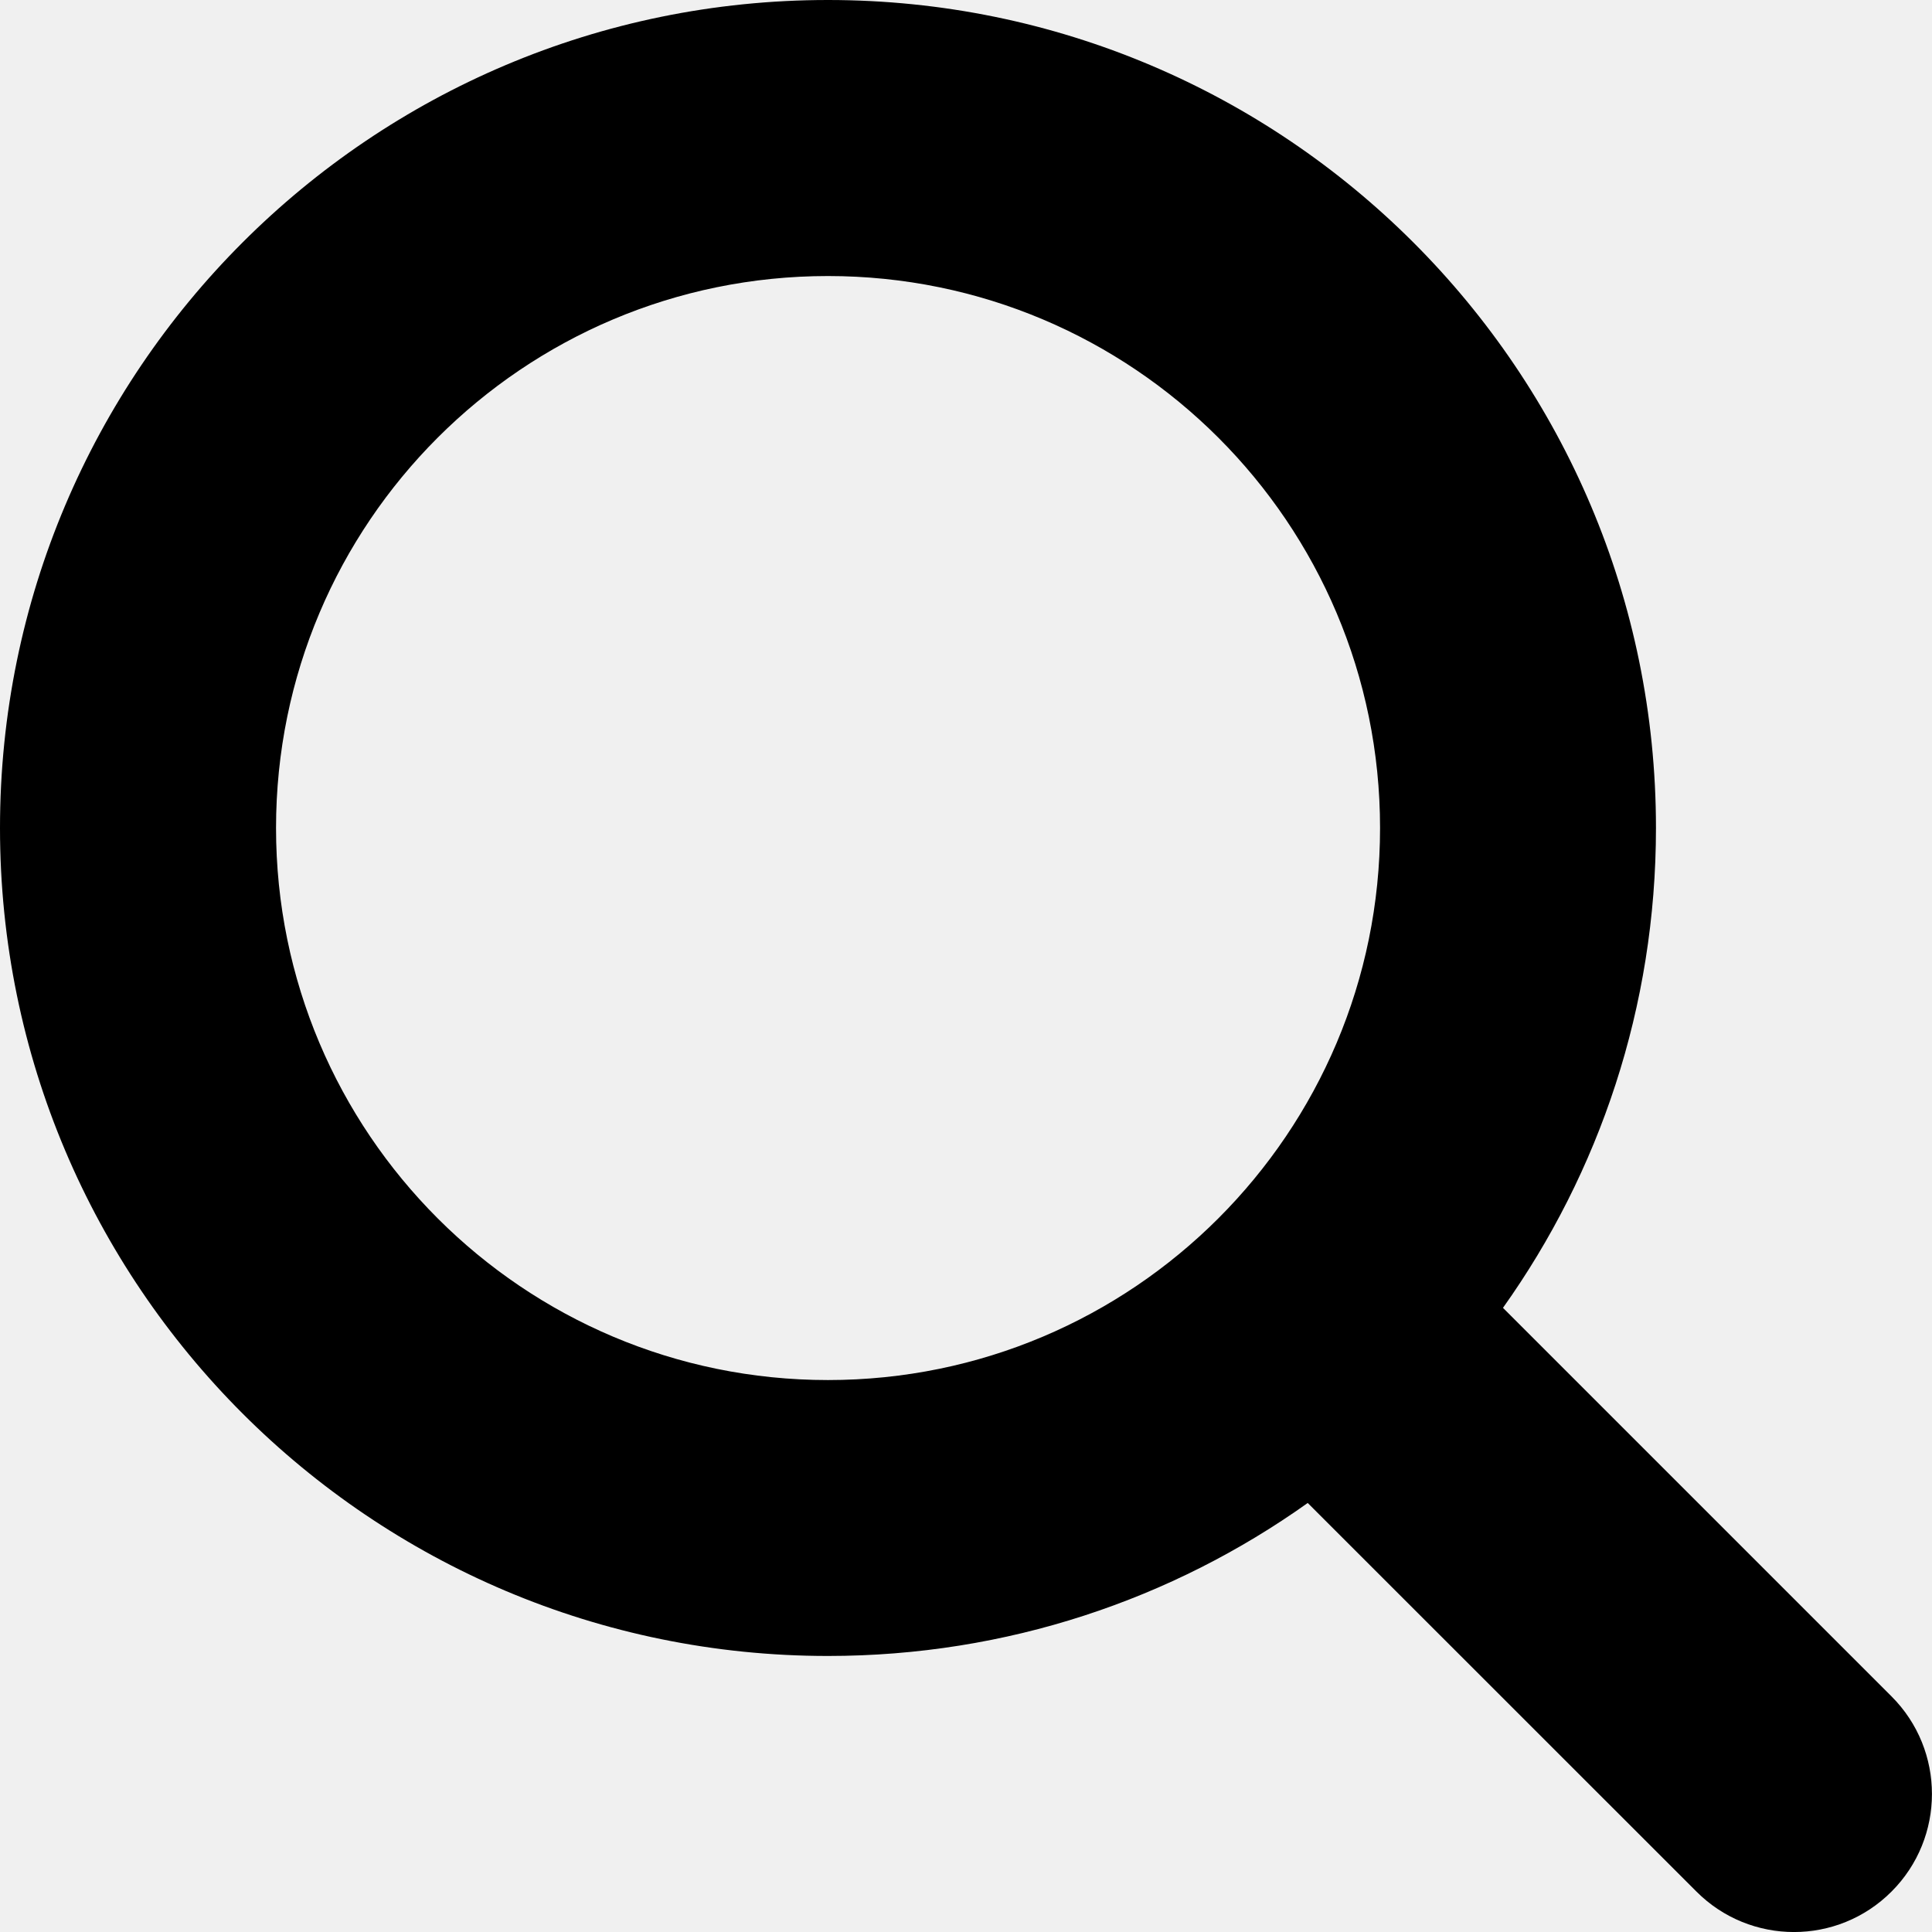
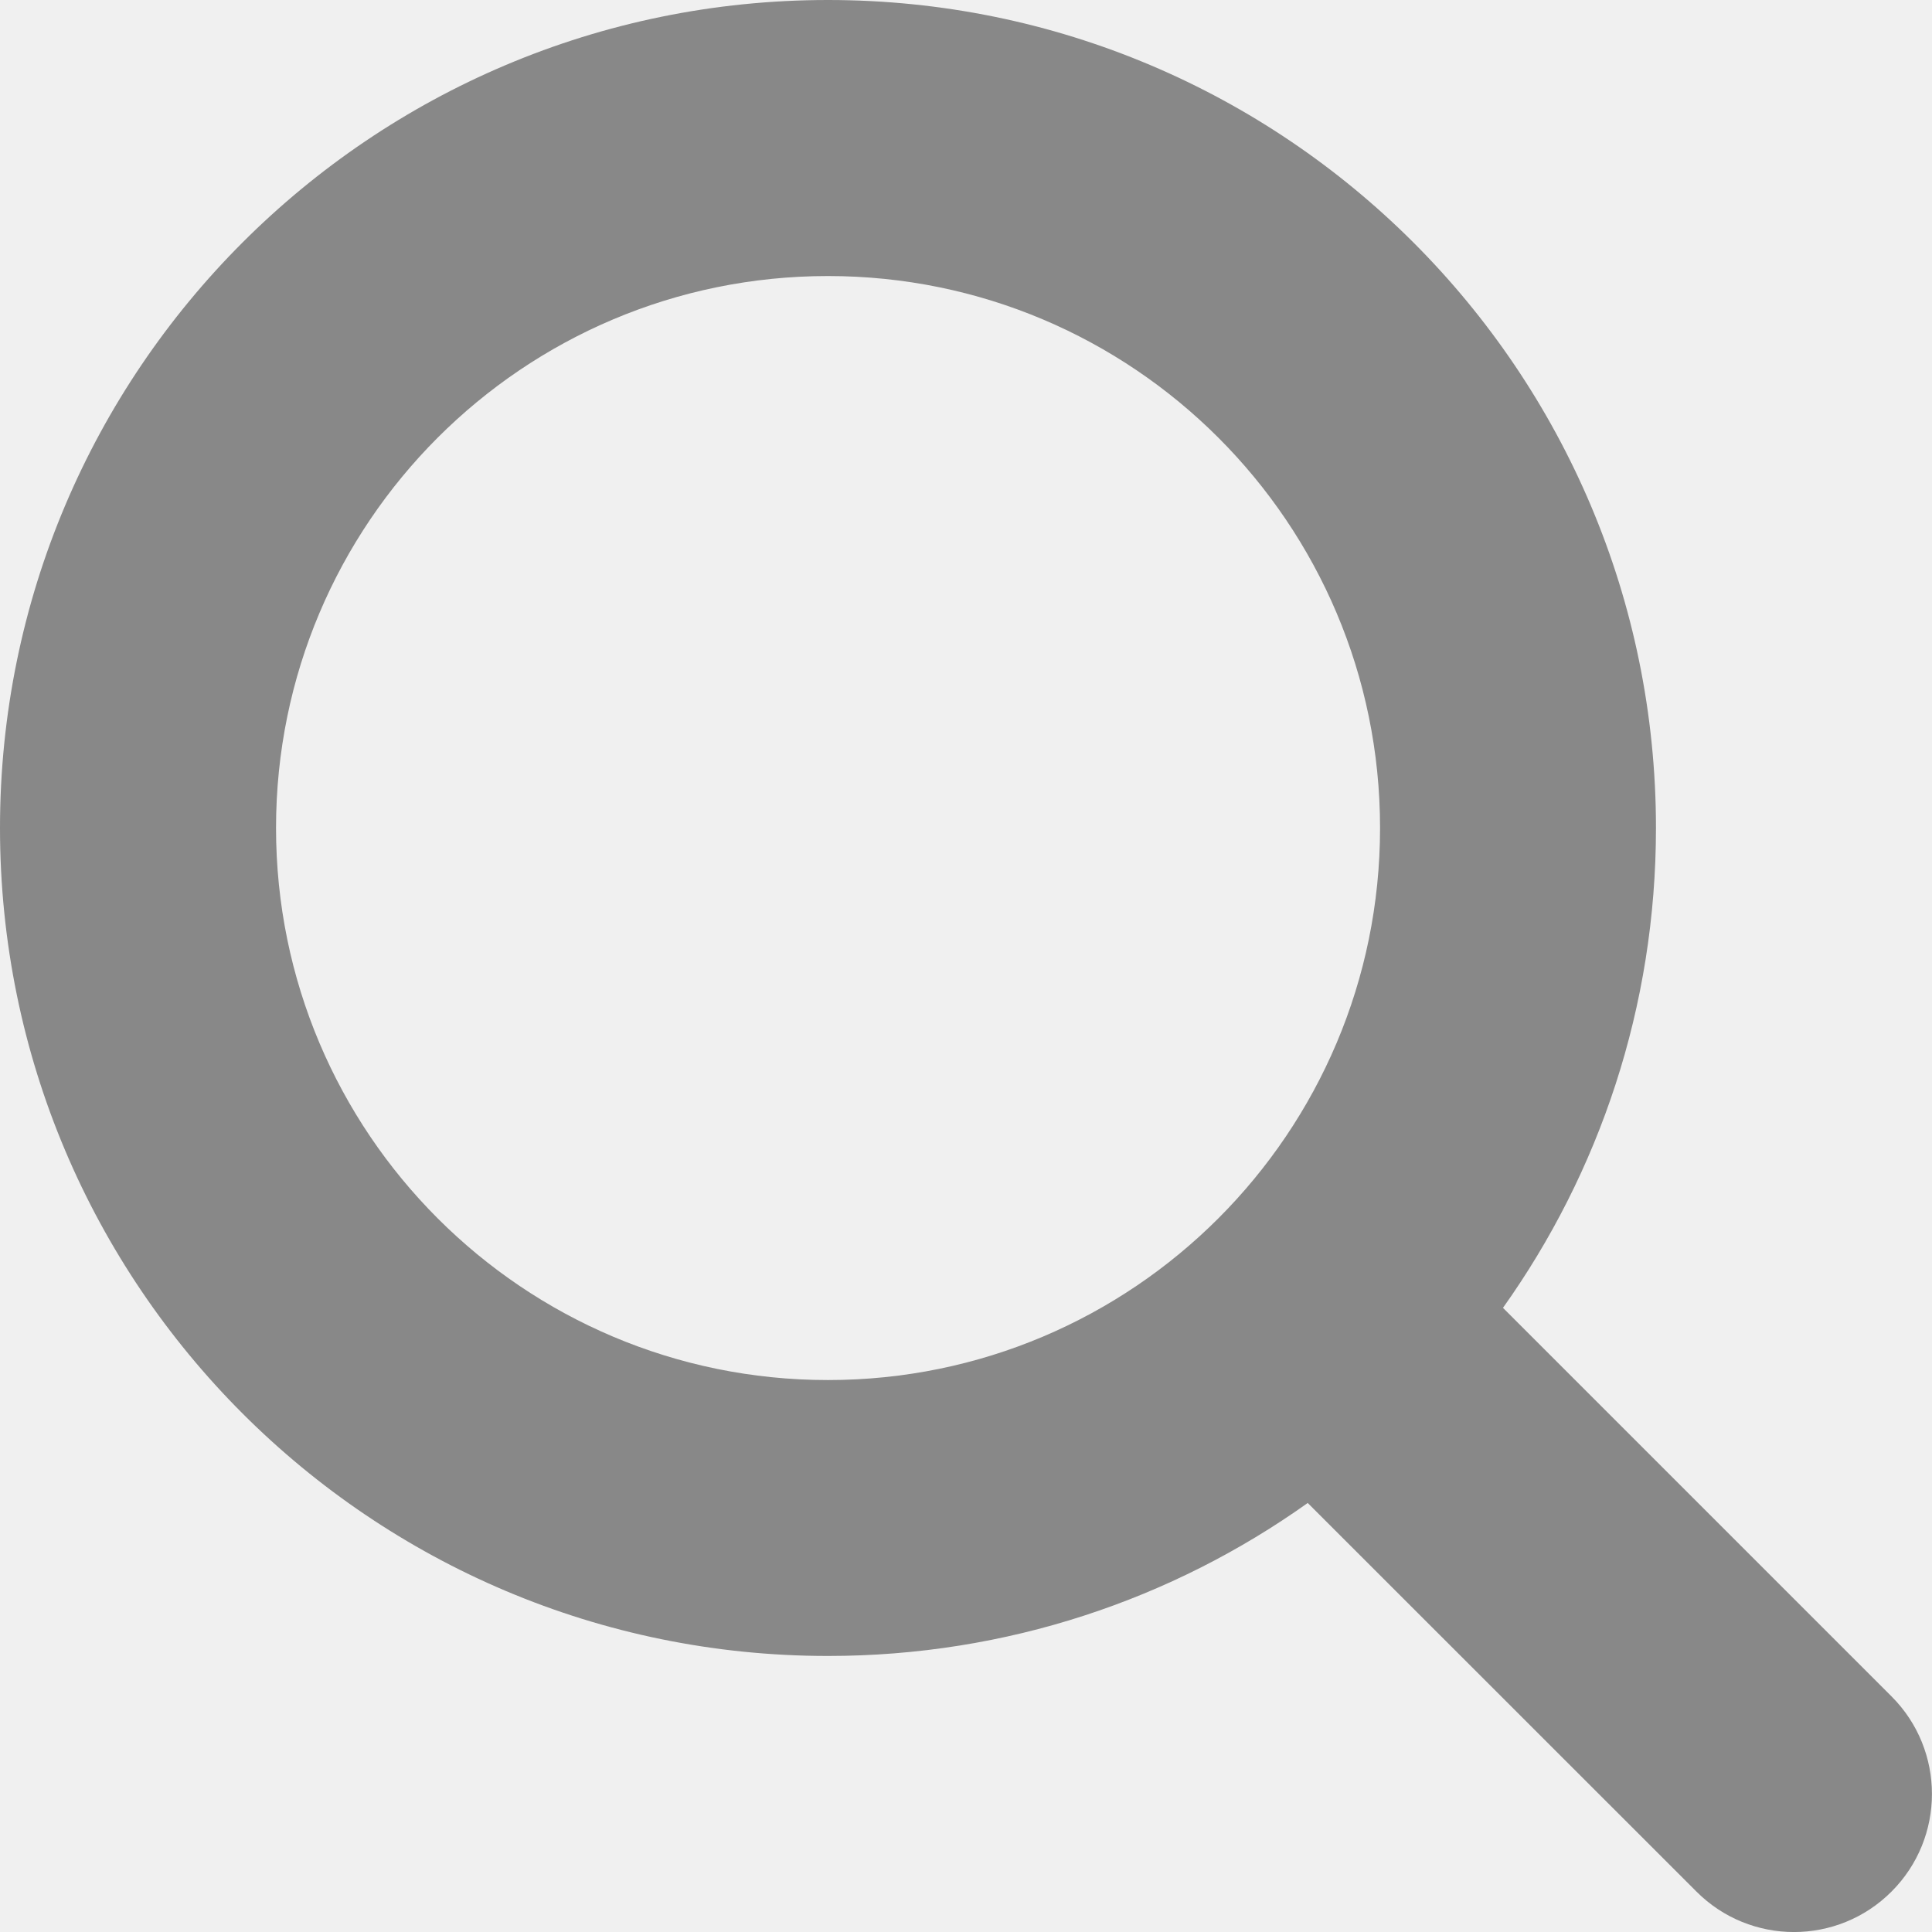
- <svg xmlns="http://www.w3.org/2000/svg" width="16" height="16" viewBox="0 0 16 16" fill="none">
+ <svg xmlns="http://www.w3.org/2000/svg" width="12" height="12" viewBox="0 0 16 16" fill="none">
  <g clip-path="url(#clip0_195_296)">
-     <path fill-rule="evenodd" clip-rule="evenodd" d="M2.286 6.857C2.286 4.332 4.332 2.286 6.857 2.286C9.382 2.286 11.429 4.332 11.429 6.857C11.429 9.382 9.382 11.429 6.857 11.429C4.332 11.429 2.286 9.382 2.286 6.857ZM6.857 0C3.07 0 0 3.07 0 6.857C0 10.644 3.07 13.714 6.857 13.714C8.338 13.714 9.709 13.245 10.83 12.447L14.049 15.665C14.495 16.112 15.219 16.112 15.665 15.665C16.111 15.219 16.111 14.495 15.665 14.049L12.447 10.831C13.245 9.71 13.714 8.338 13.714 6.857C13.714 3.07 10.644 0 6.857 0Z" fill="black" />
+     <path fill-rule="evenodd" clip-rule="evenodd" d="M2.286 6.857C2.286 4.332 4.332 2.286 6.857 2.286C9.382 2.286 11.429 4.332 11.429 6.857C11.429 9.382 9.382 11.429 6.857 11.429C4.332 11.429 2.286 9.382 2.286 6.857ZM6.857 0C3.07 0 0 3.07 0 6.857C0 10.644 3.07 13.714 6.857 13.714C8.338 13.714 9.709 13.245 10.83 12.447L14.049 15.665C14.495 16.112 15.219 16.112 15.665 15.665C16.111 15.219 16.111 14.495 15.665 14.049L12.447 10.831C13.245 9.71 13.714 8.338 13.714 6.857C13.714 3.07 10.644 0 6.857 0Z" fill="#888888" />
  </g>
  <defs>
    <clipPath id="clip0_195_296">
      <rect width="16" height="16" fill="white" />
    </clipPath>
  </defs>
</svg>
